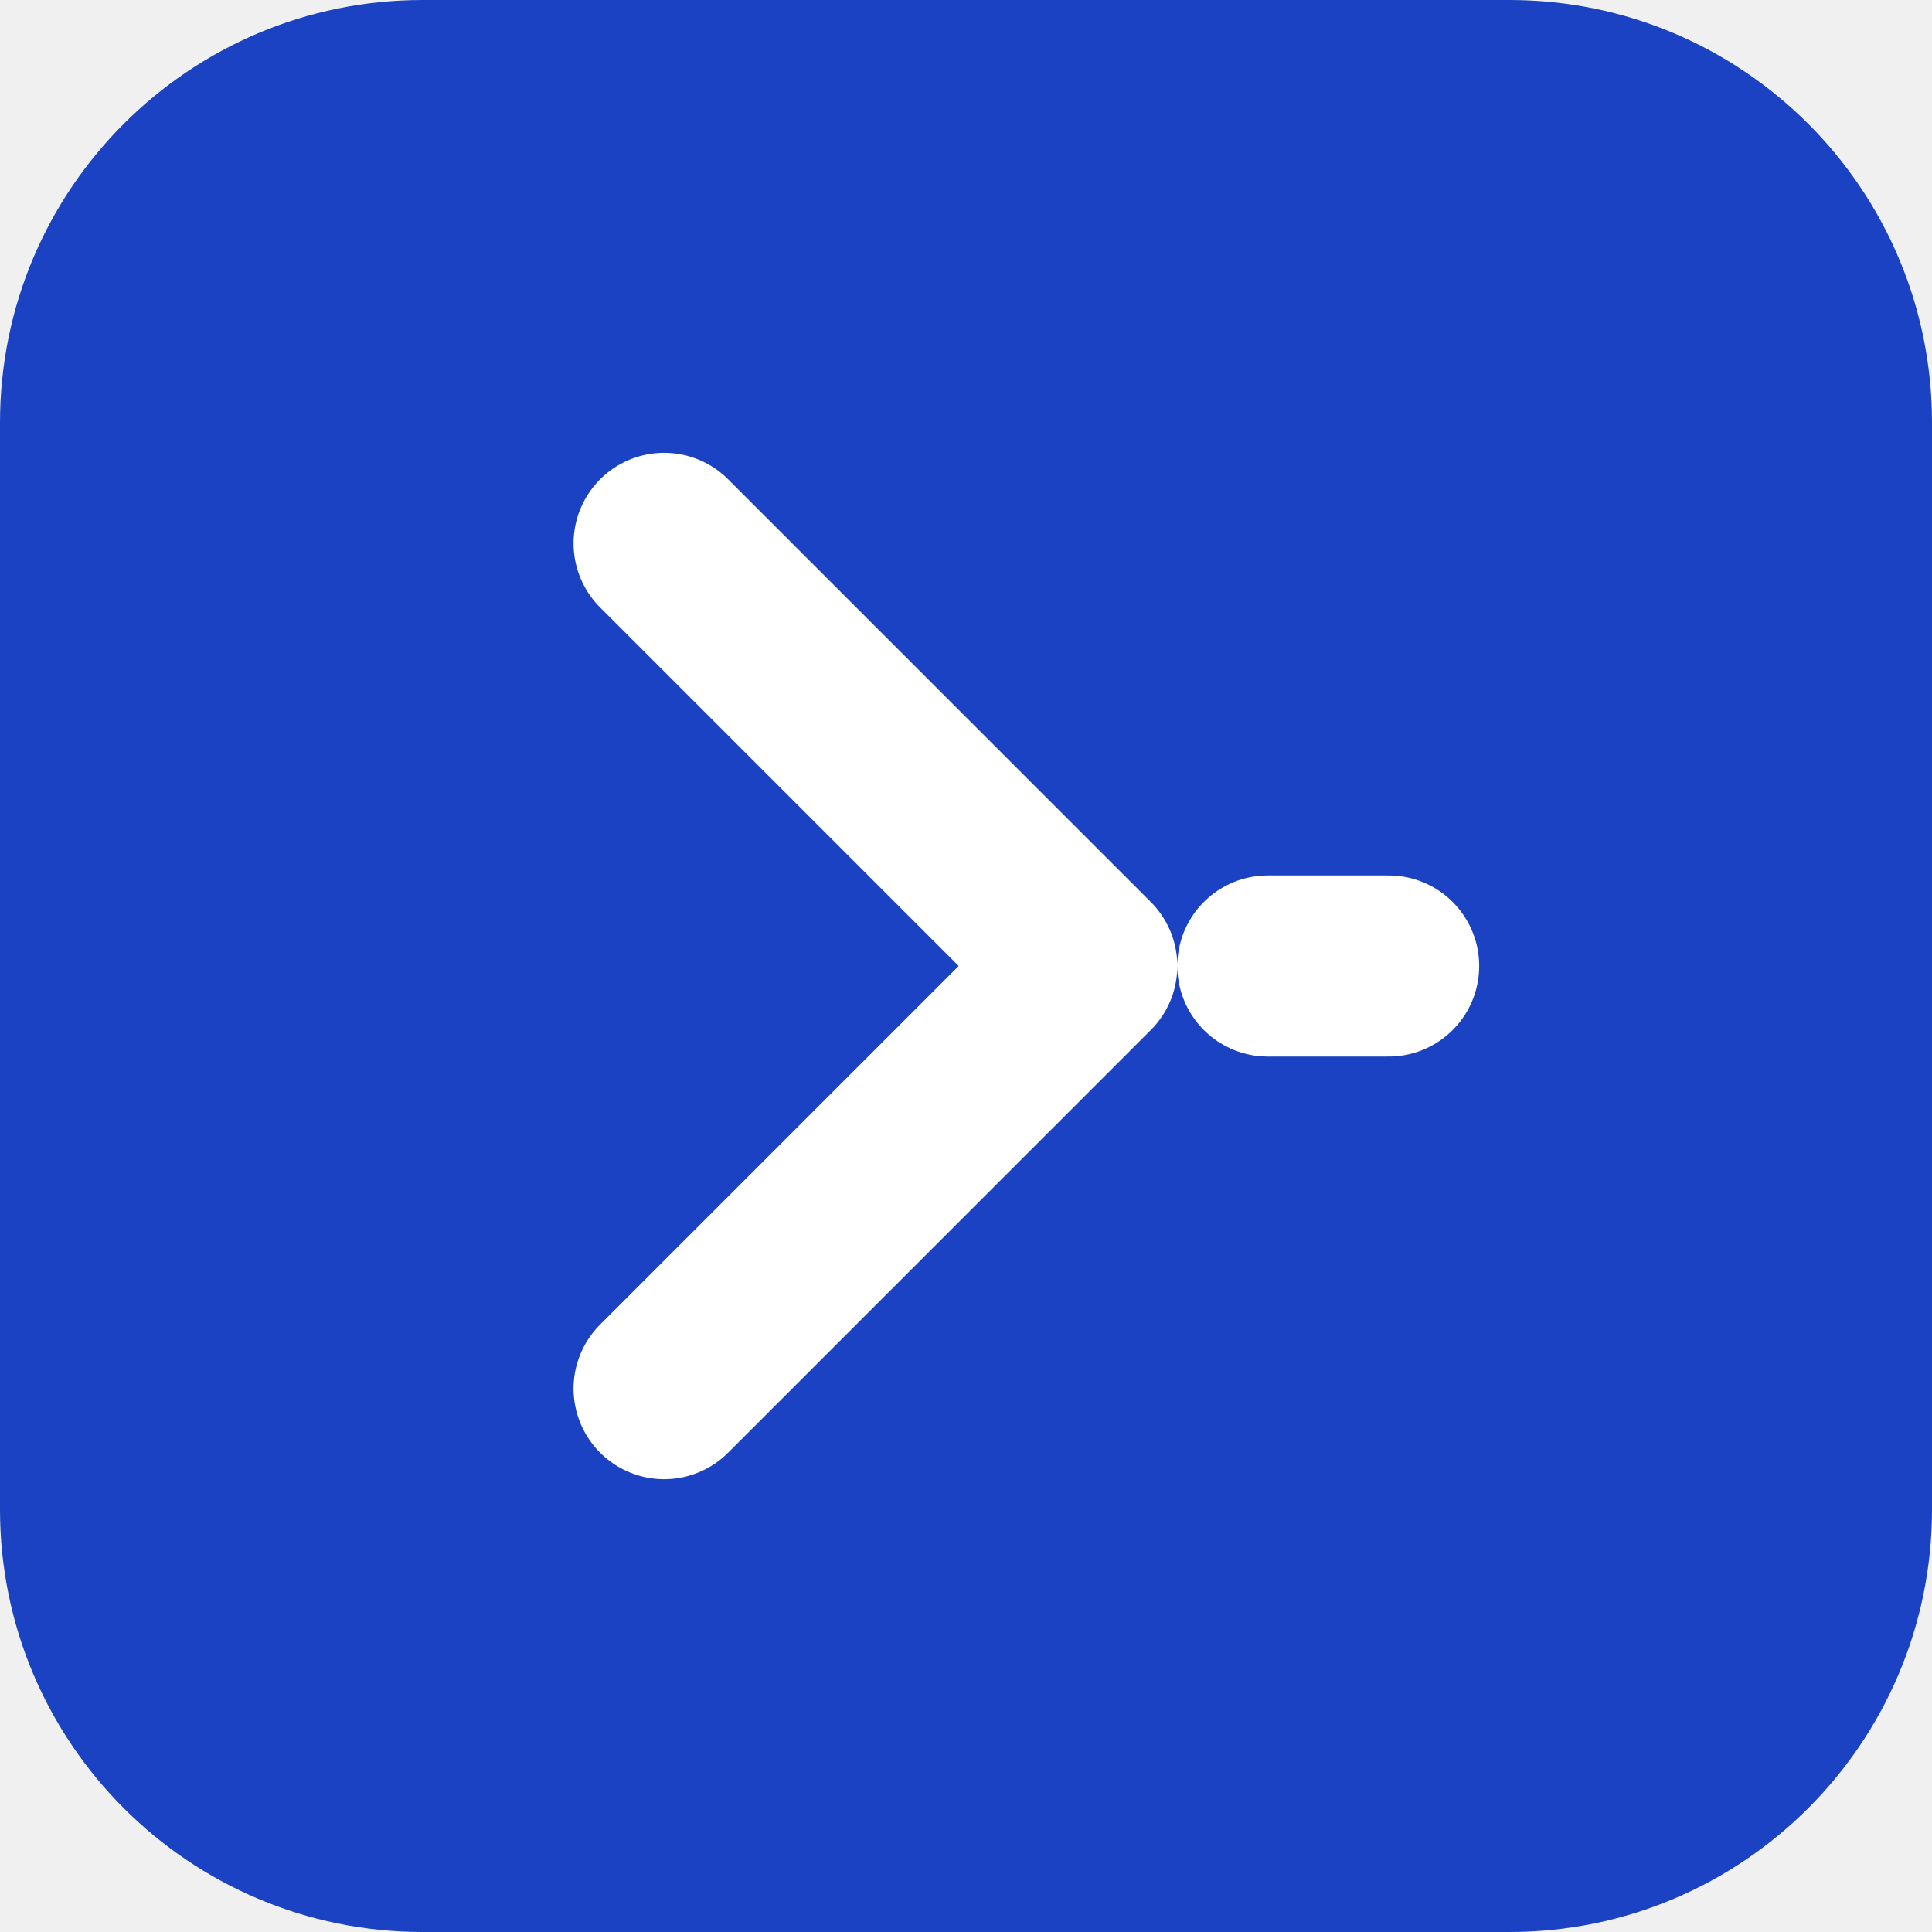
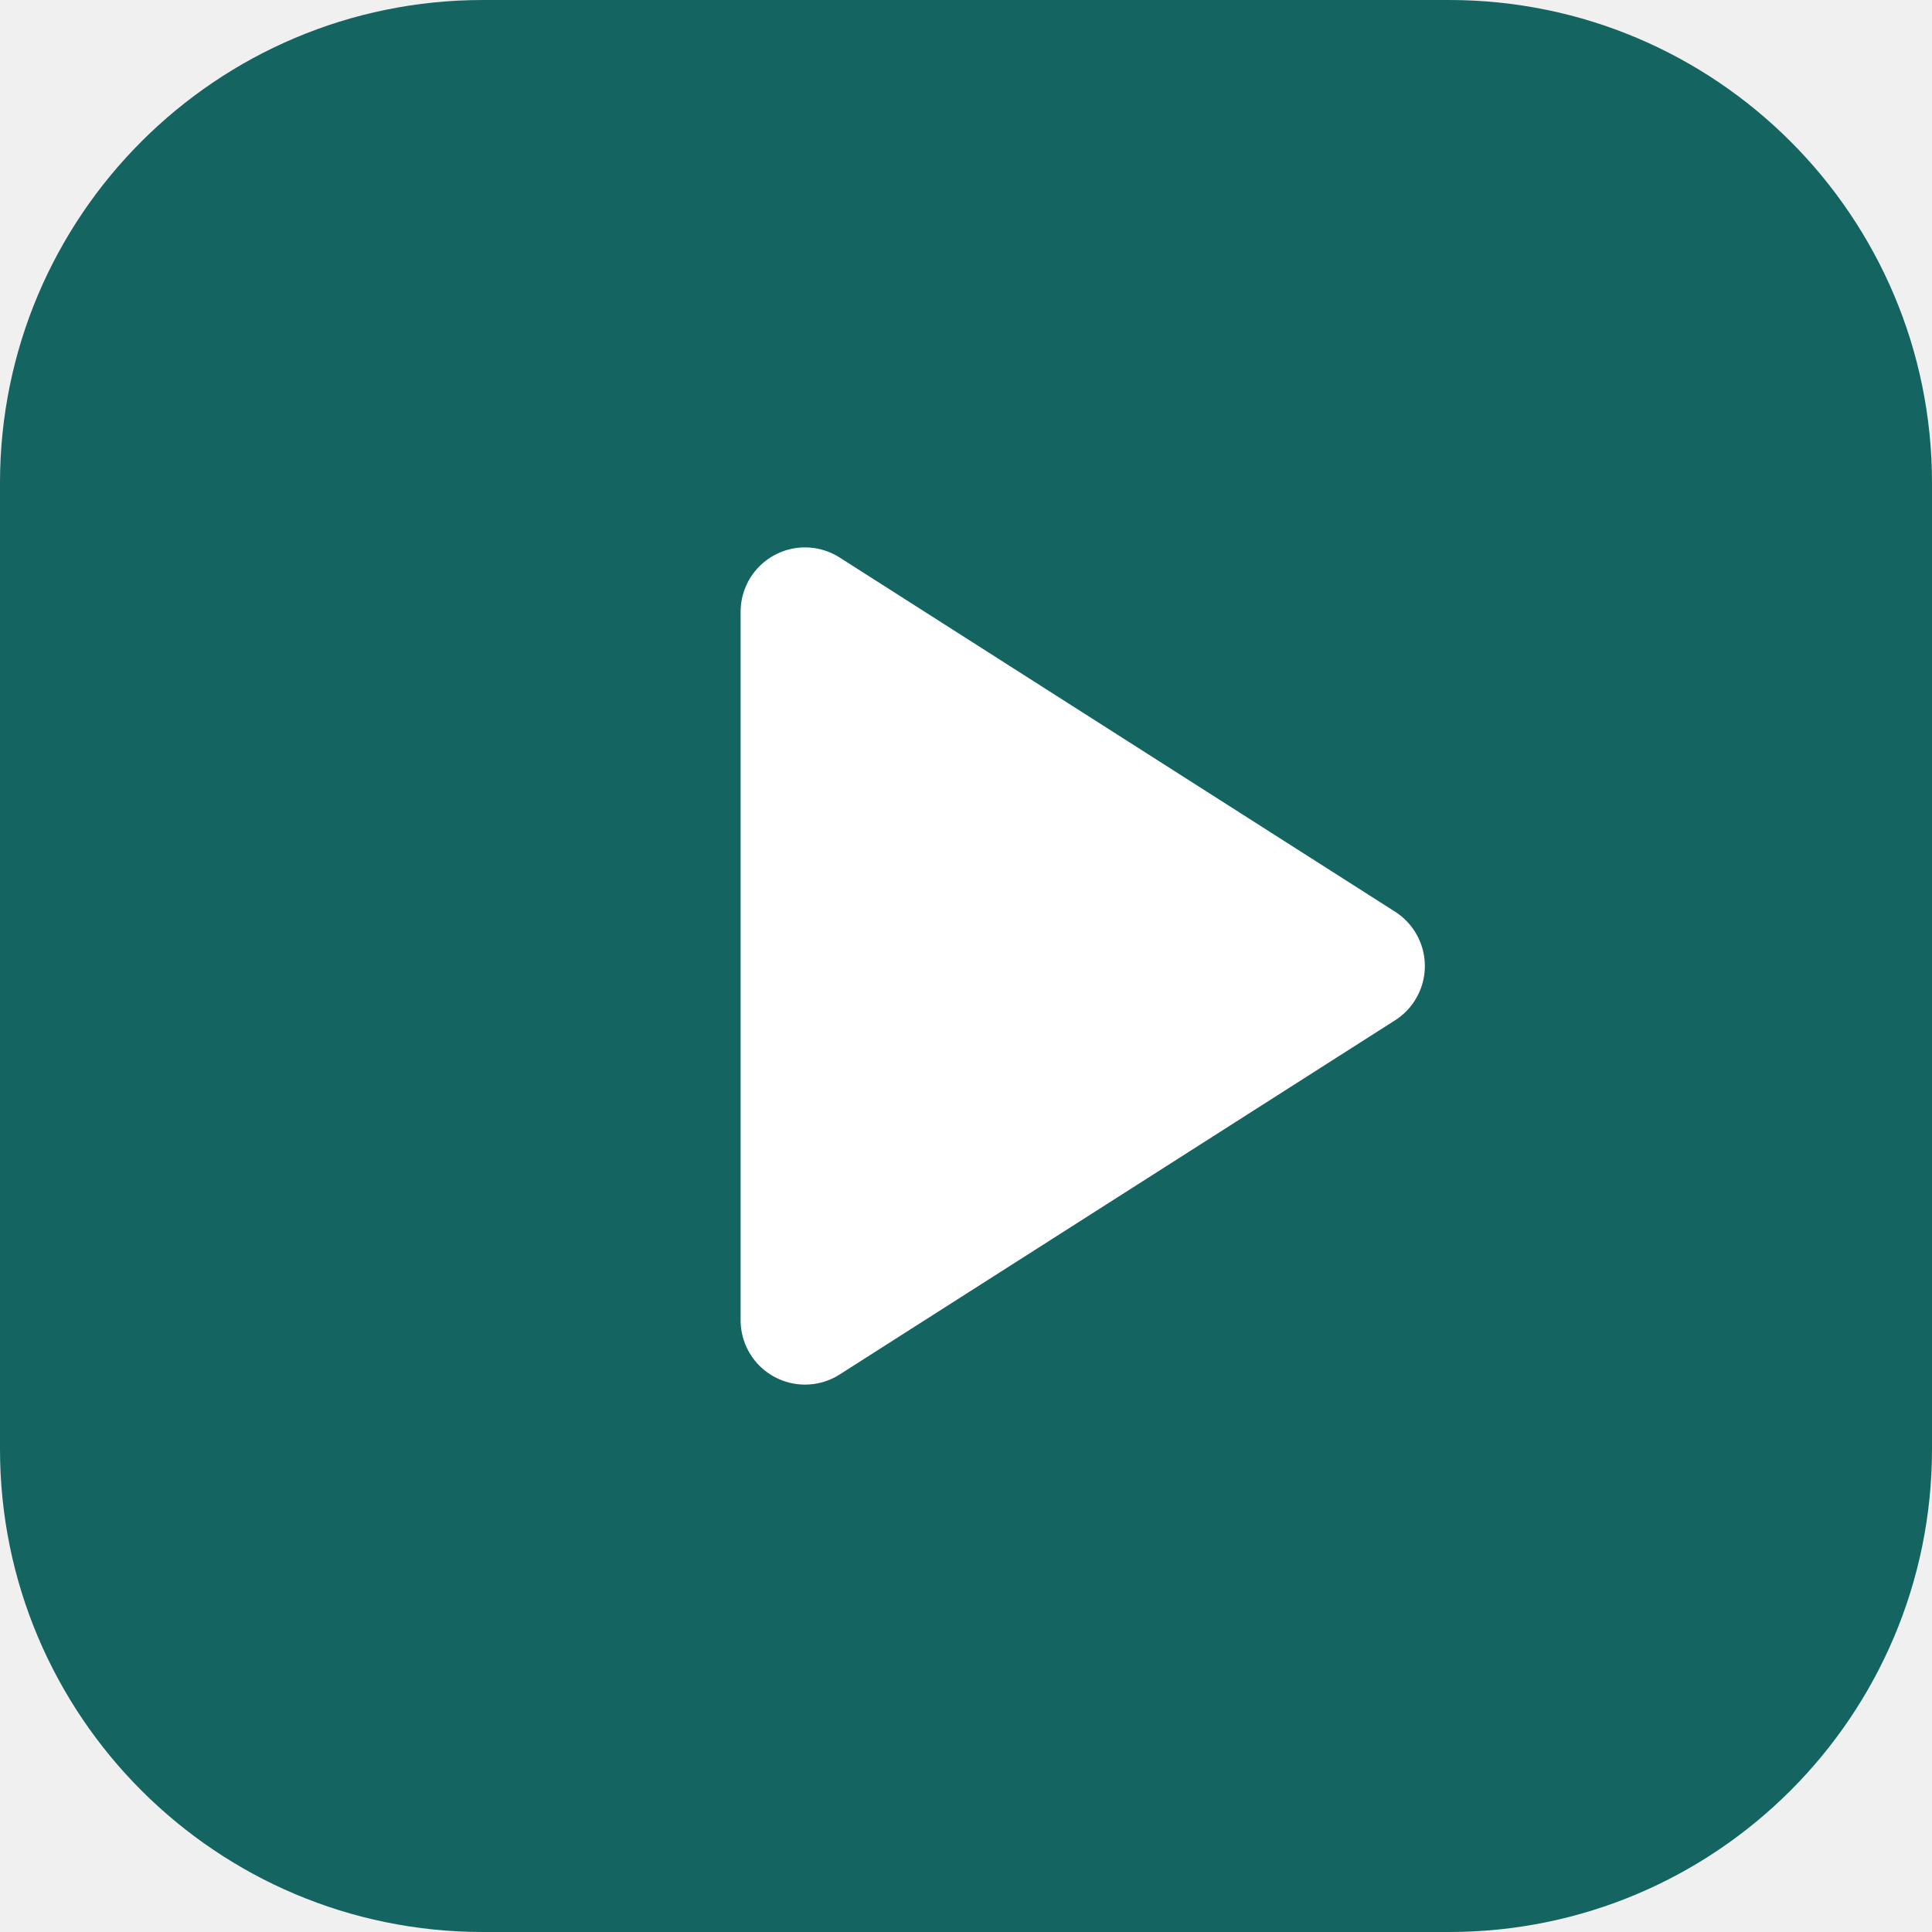
- <svg xmlns="http://www.w3.org/2000/svg" width="32" height="32" viewBox="0 0 32 32">
-   <rect width="32" height="32" rx="7" fill="#1a42c2" />
-   <path d="M11 9l7 7-7 7M21 16h2" fill="none" stroke="#fff" stroke-width="3" stroke-linecap="round" stroke-linejoin="round" />
+ <svg xmlns="http://www.w3.org/2000/svg" width="24" height="24" viewBox="0 0 24 24">
+   <rect width="24" height="24" rx="6" fill="#146461" />
+   <path d="M10 7.6 L16.9 12 L10 16.4 Z" fill="#fff" stroke="#fff" stroke-width="1.6" stroke-linejoin="round" />
</svg>
